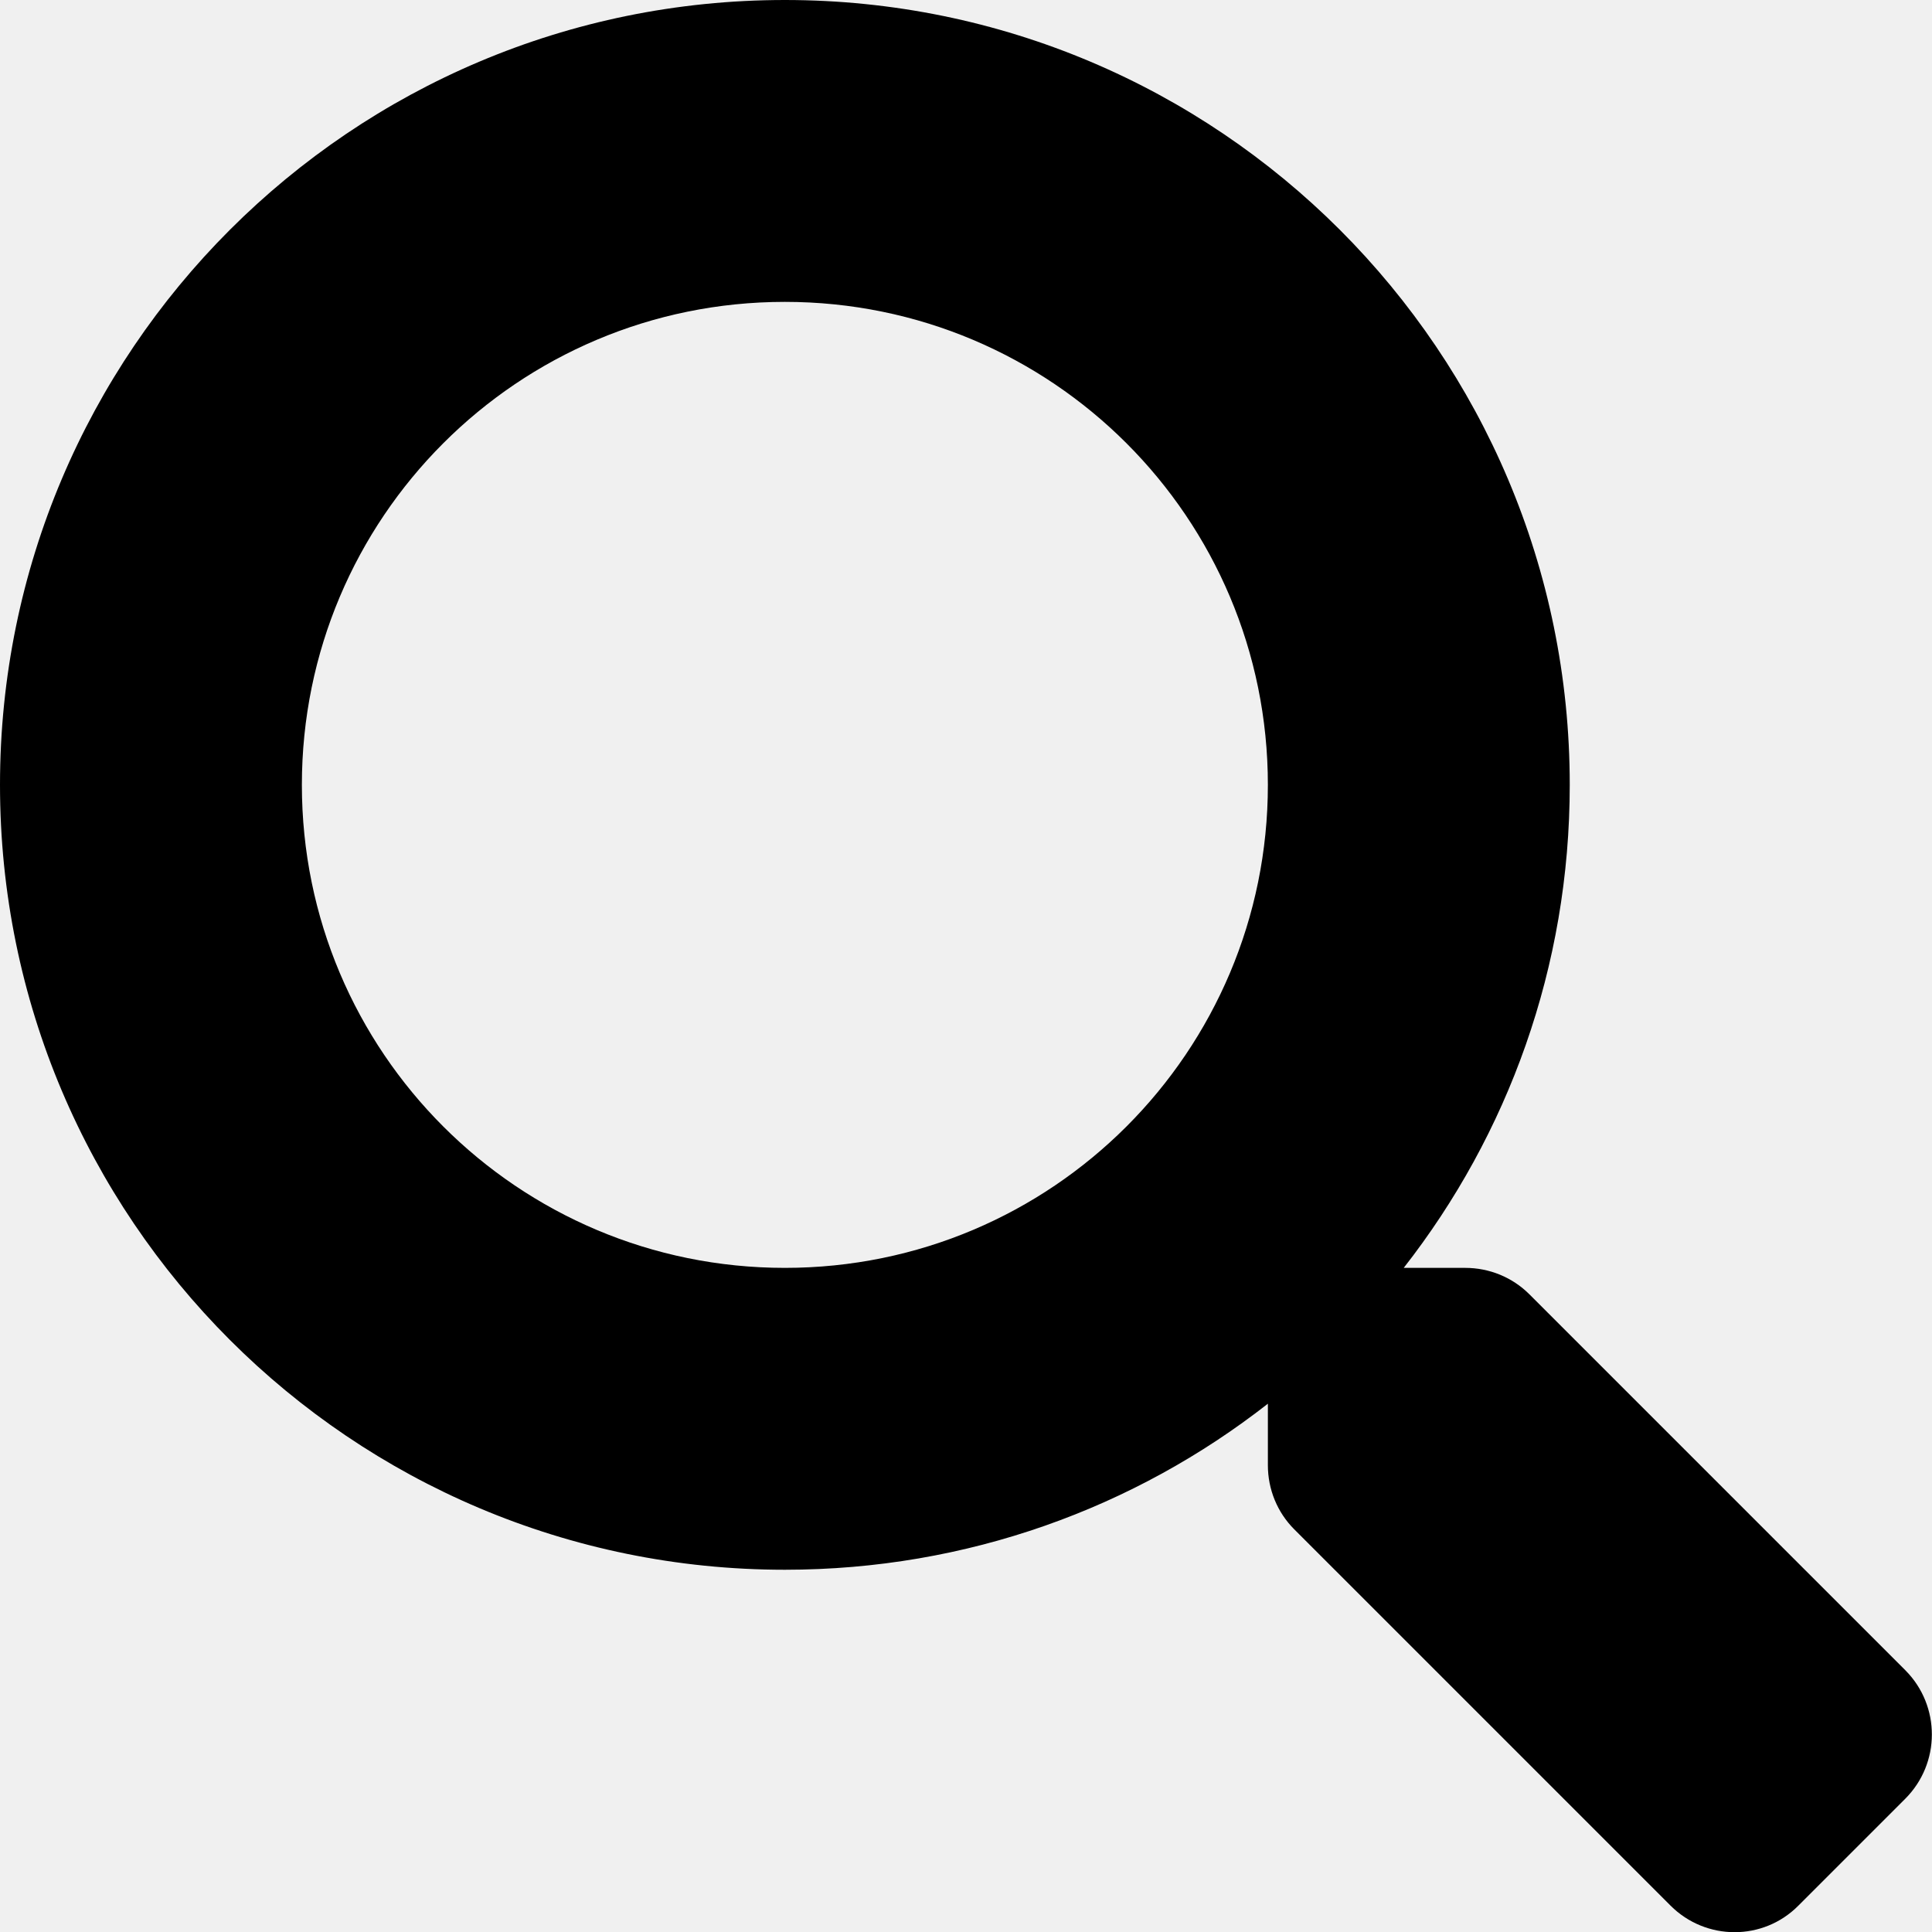
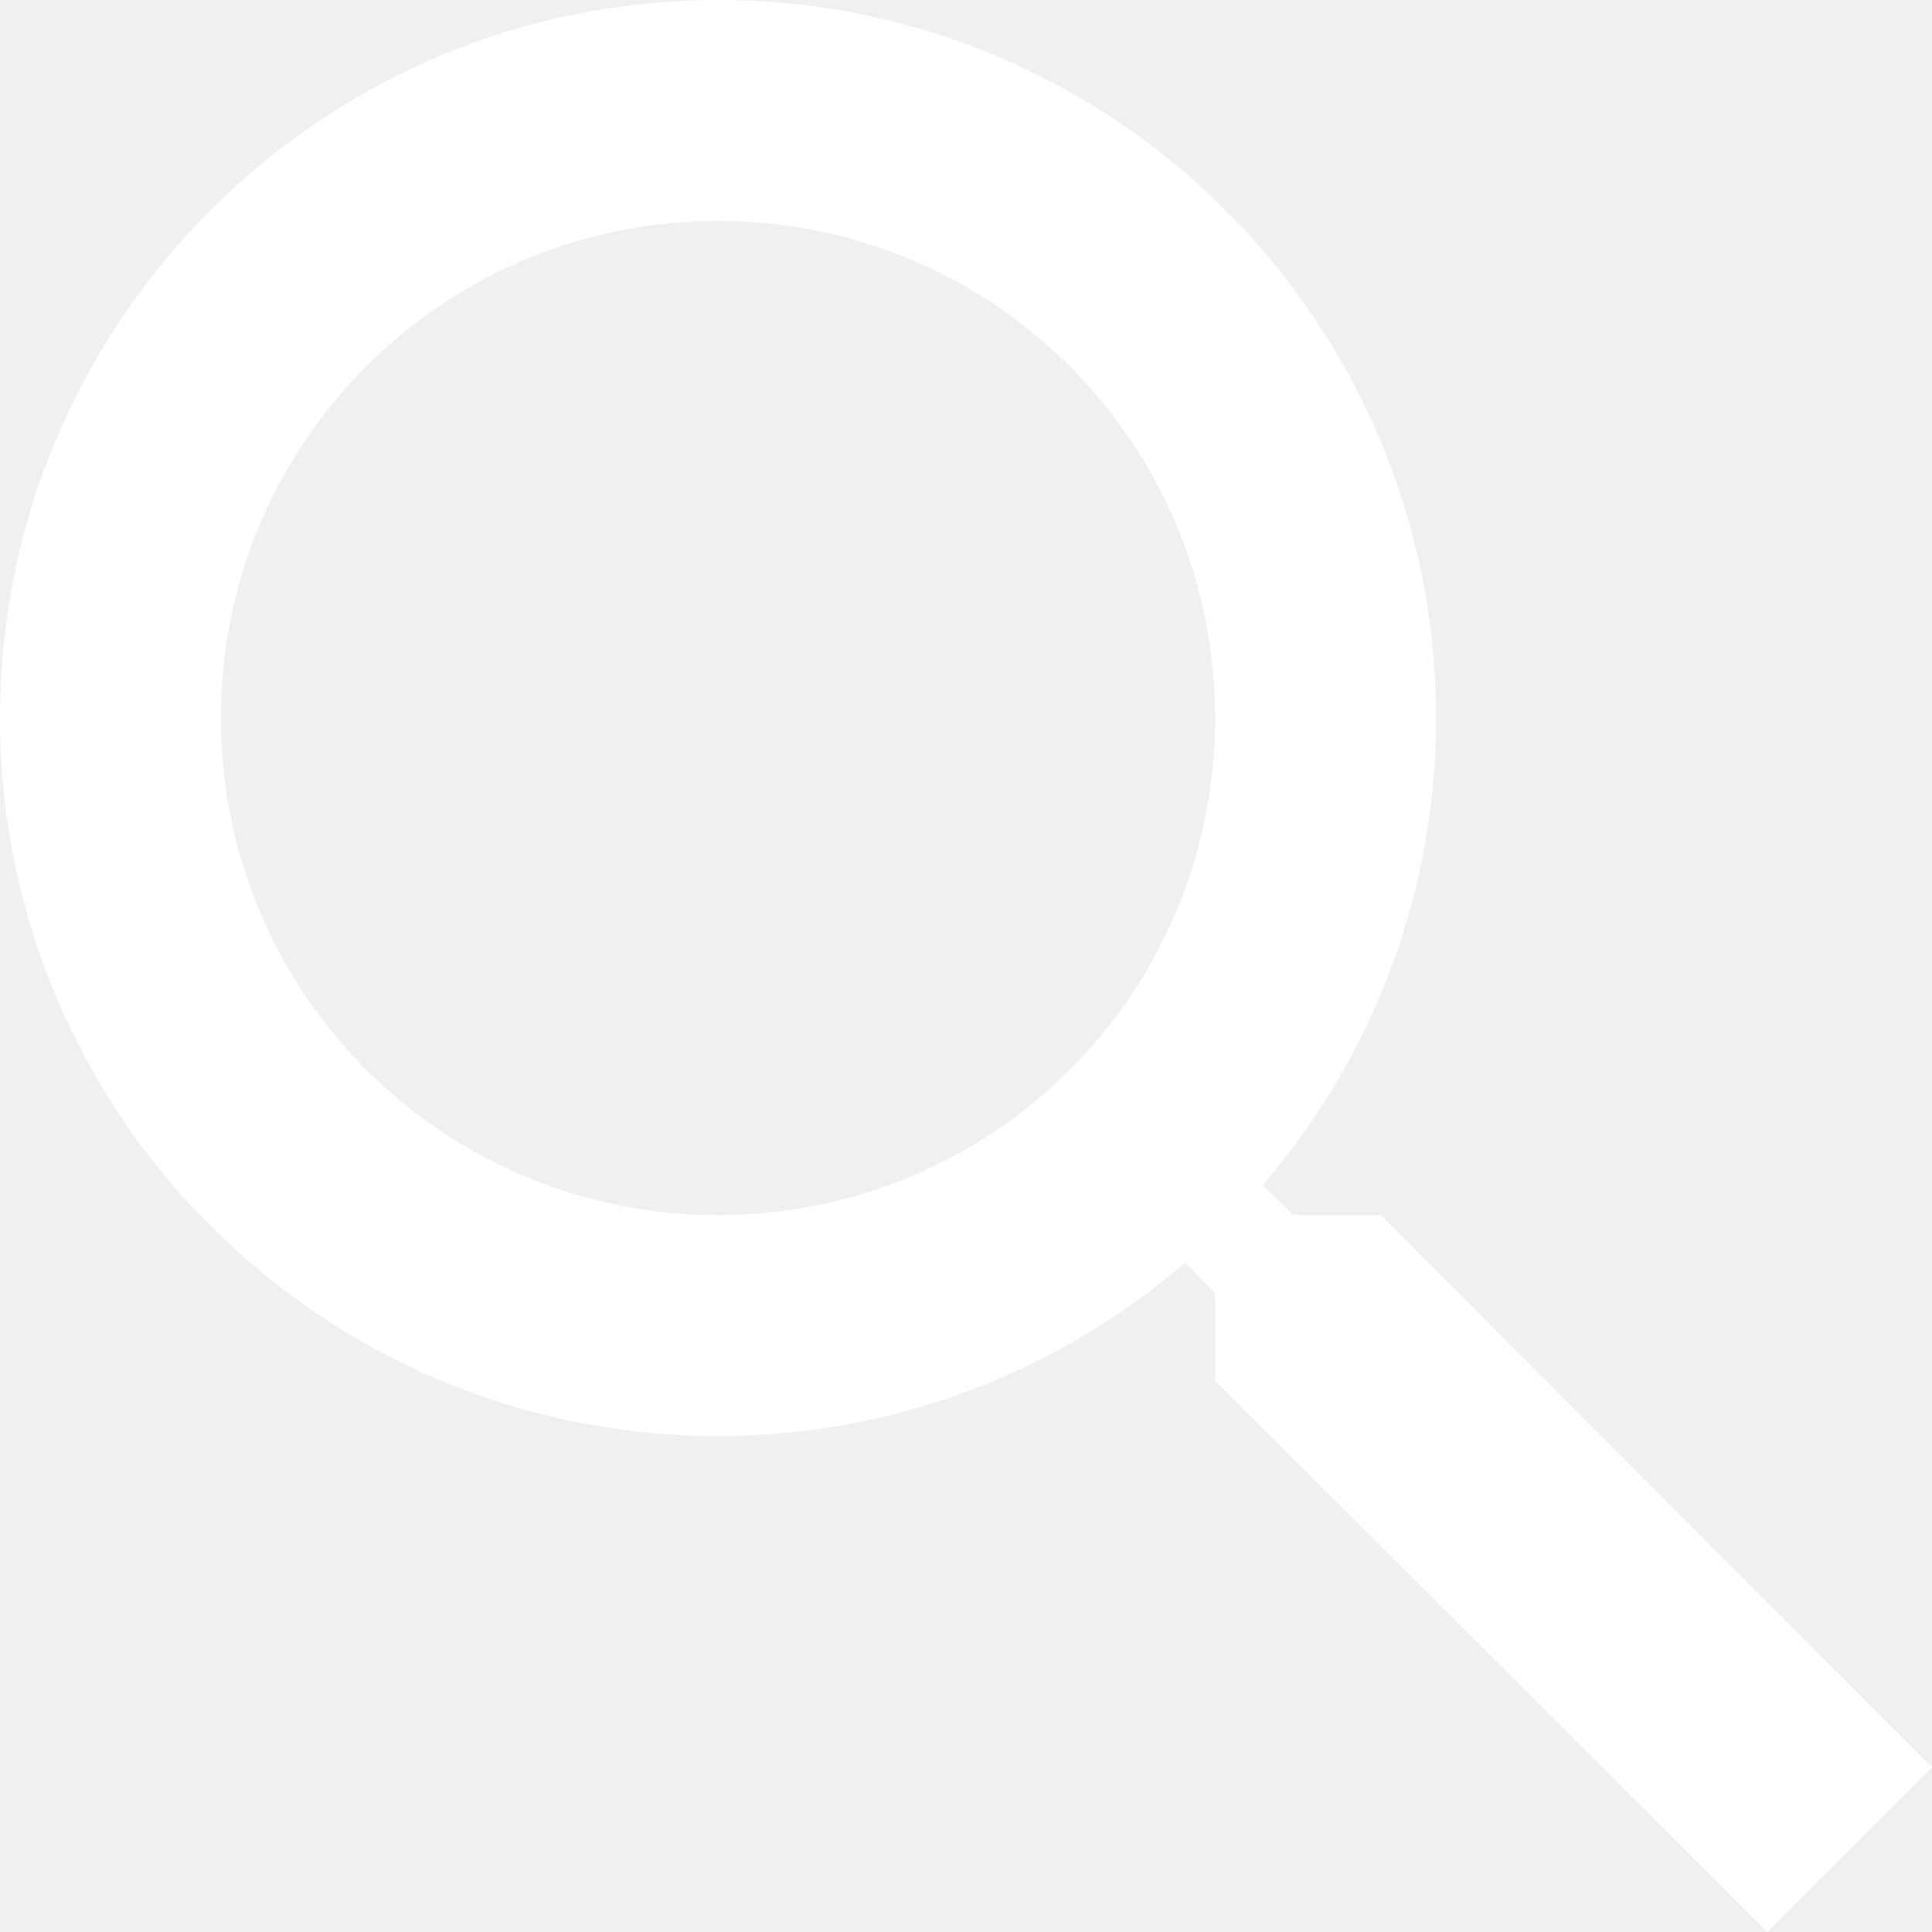
- <svg xmlns="http://www.w3.org/2000/svg" viewBox="0 0 512 512">
-   <path d="M505 442.7L405.3 343c-4.5-4.5-10.6-7-17-7H372c27.6-35.3 44-79.7 44-128C416 93.1 322.9 0 208 0S0 93.1 0 208s93.1 208 208 208c48.3 0 92.7-16.4 128-44v16.3c0 6.4 2.5 12.5 7 17l99.7 99.7c9.4 9.4 24.6 9.4 33.9 0l28.3-28.3c9.4-9.4 9.4-24.6.1-34zM208 336c-70.7 0-128-57.2-128-128 0-70.7 57.2-128 128-128 70.7 0 128 57.2 128 128 0 70.7-57.2 128-128 128z" />
+ <svg xmlns="http://www.w3.org/2000/svg" width="20" height="20" viewBox="0 0 20 20" fill="none">
+   <path d="M14.294 12.579H13.39L13.07 12.27C14.191 10.966 14.866 9.274 14.866 7.433C14.866 3.328 11.538 0 7.433 0C3.328 0 0 3.328 0 7.433C0 11.538 3.328 14.866 7.433 14.866C9.274 14.866 10.966 14.191 12.27 13.07L12.579 13.39V14.294L18.296 20L20 18.296L14.294 12.579ZM7.433 12.579C4.585 12.579 2.287 10.28 2.287 7.433C2.287 4.585 4.585 2.287 7.433 2.287C10.28 2.287 12.579 4.585 12.579 7.433C12.579 10.28 10.28 12.579 7.433 12.579Z" fill="white" />
</svg>
